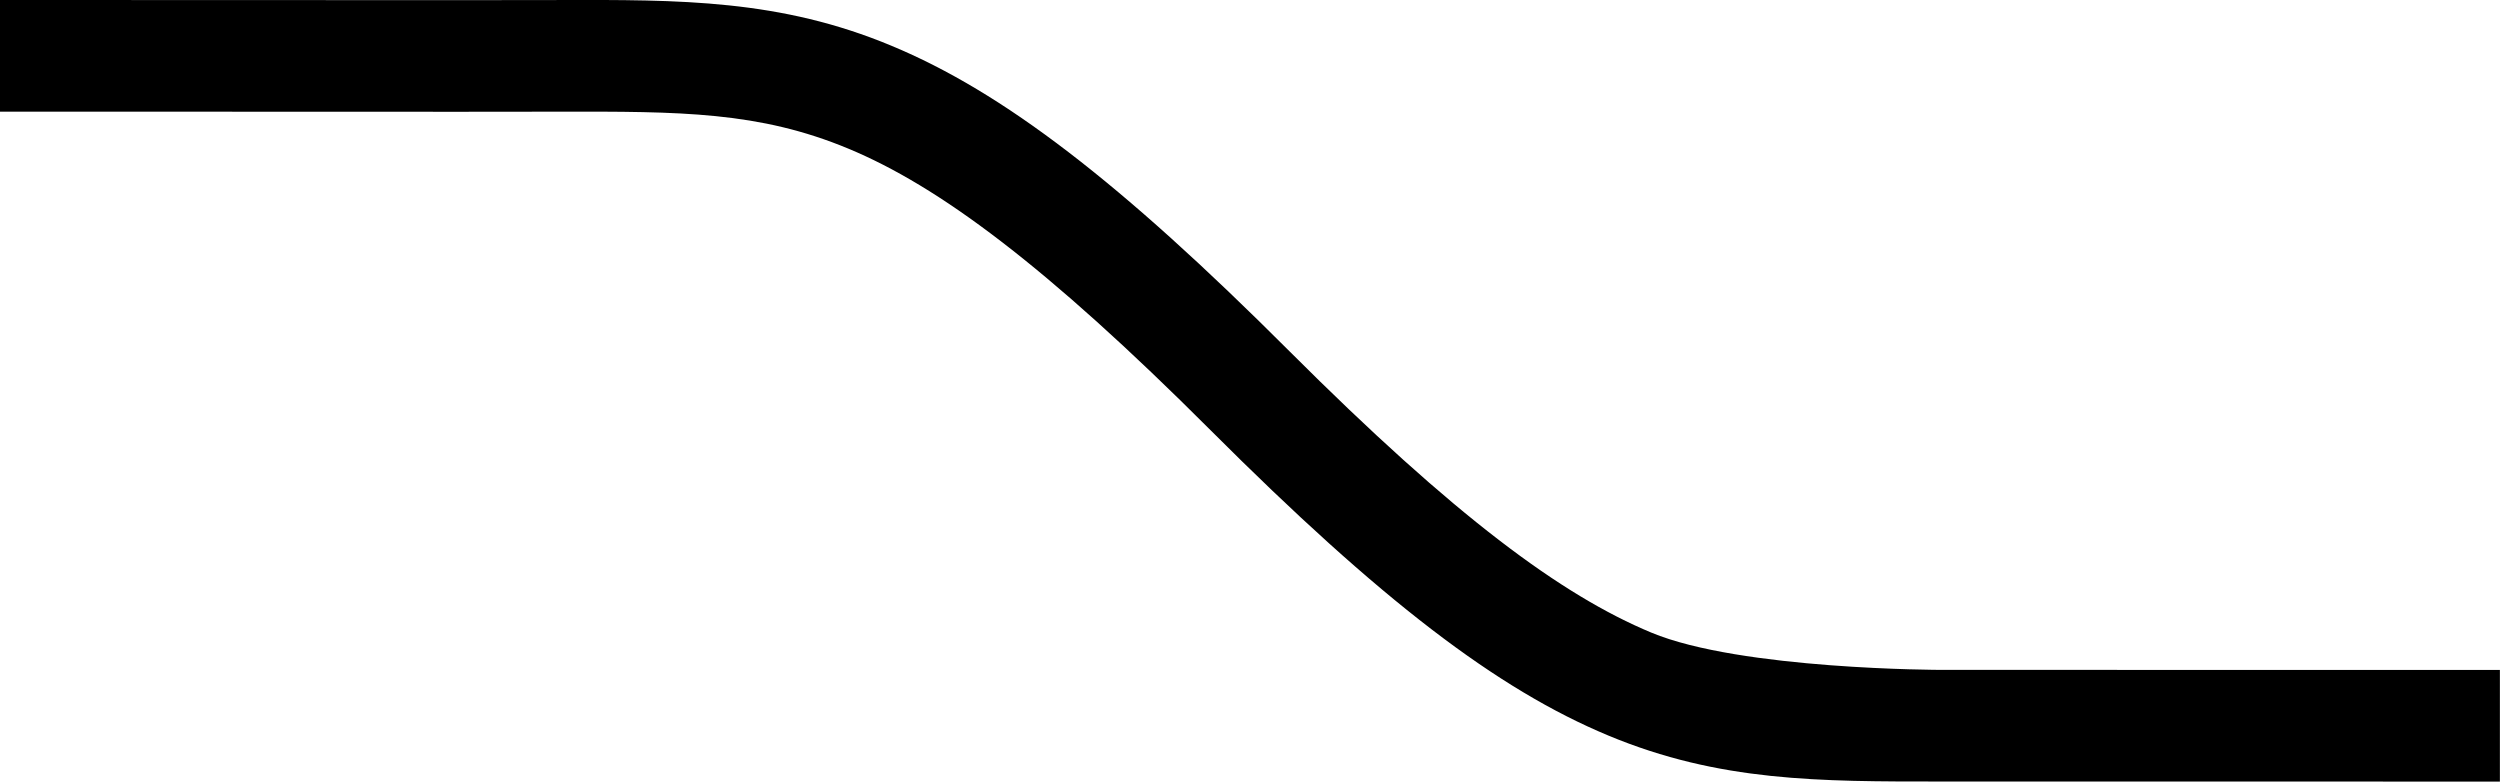
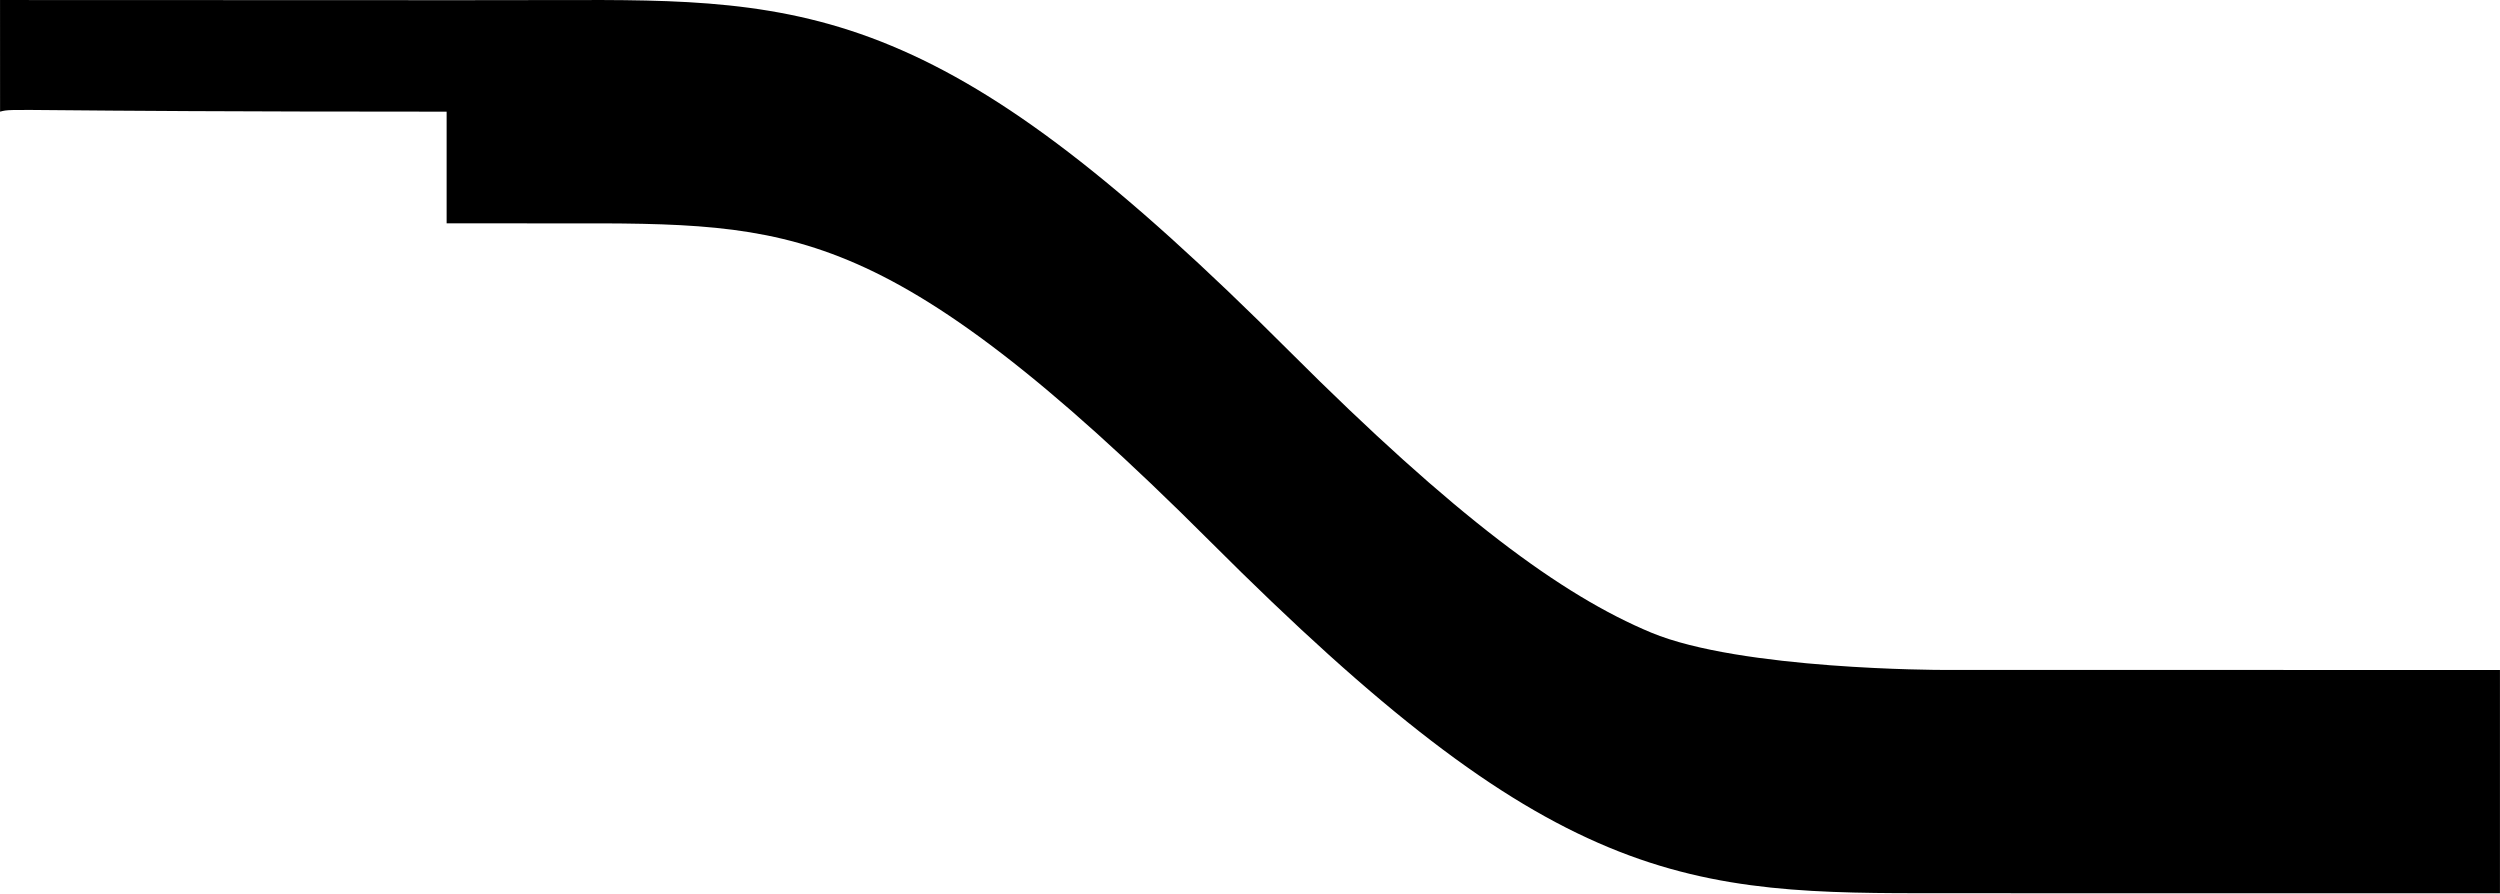
- <svg xmlns="http://www.w3.org/2000/svg" width="22.393mm" height="7.001mm" viewBox="0 0 22.393 7.001" version="1.1" id="svg736">
+ <svg xmlns="http://www.w3.org/2000/svg" width="22.393mm" height="8.001mm" viewBox="0 0 22.393 8.001" version="1.1" id="svg736">
  <defs id="defs733" />
-   <g id="layer1" transform="translate(31.35298,193.5299)">
-     <path id="use4004" style="color:#000000;fill:#000000;-inkscape-stroke:none" d="m -31.353,-193.53 v 1 c 3.453,-4.4e-4 3.586,0.003 5.002,3.6e-4 1.095,-0.002 1.797,-0.002 2.599,0.332 0.802,0.334 1.759,1.038 3.242,2.521 1.522,1.522 2.566,2.32 3.563,2.735 0.996,0.415 1.89,0.412 2.986,0.412 l 5,4.9e-4 v -1 l -5,-4.9e-4 c 0,0 -1.8,3e-5 -2.601,-0.334 -0.802,-0.334 -1.757,-1.037 -3.241,-2.52 -1.522,-1.522 -2.567,-2.321 -3.564,-2.736 -0.997,-0.416 -1.891,-0.413 -2.986,-0.41 -1.413,0.003 -1.548,-7.9e-4 -5,-3.6e-4 z" />
+   <g id="layer1" transform="translate(31.35327,194.5302)">
+     <path id="use4004" style="color:#000000;fill:#000000;-inkscape-stroke:none" d="m -31.353,-194.53 2.85e-4,1 c 0.131,-0.035 0,0 4,0 0,1 0,0 0,1 1.617,6.6e-4 0.164,6.2e-4 1.002,6.2e-4 1.095,-0.002 1.797,-0.002 2.599,0.332 0.802,0.334 1.759,1.038 3.242,2.521 1.522,1.522 2.566,2.32 3.563,2.735 0.996,0.415 1.89,0.412 2.986,0.412 l 5,4.9e-4 v -2 l -5.001,-7.5e-4 c 0,0 -1.8,4e-5 -2.601,-0.334 -0.802,-0.334 -1.757,-1.037 -3.241,-2.52 -1.522,-1.522 -2.567,-2.321 -3.564,-2.736 -0.997,-0.416 -1.891,-0.413 -2.986,-0.41 -1.413,0.003 -1.548,-7.9e-4 -5,-3.6e-4 z" />
  </g>
</svg>
